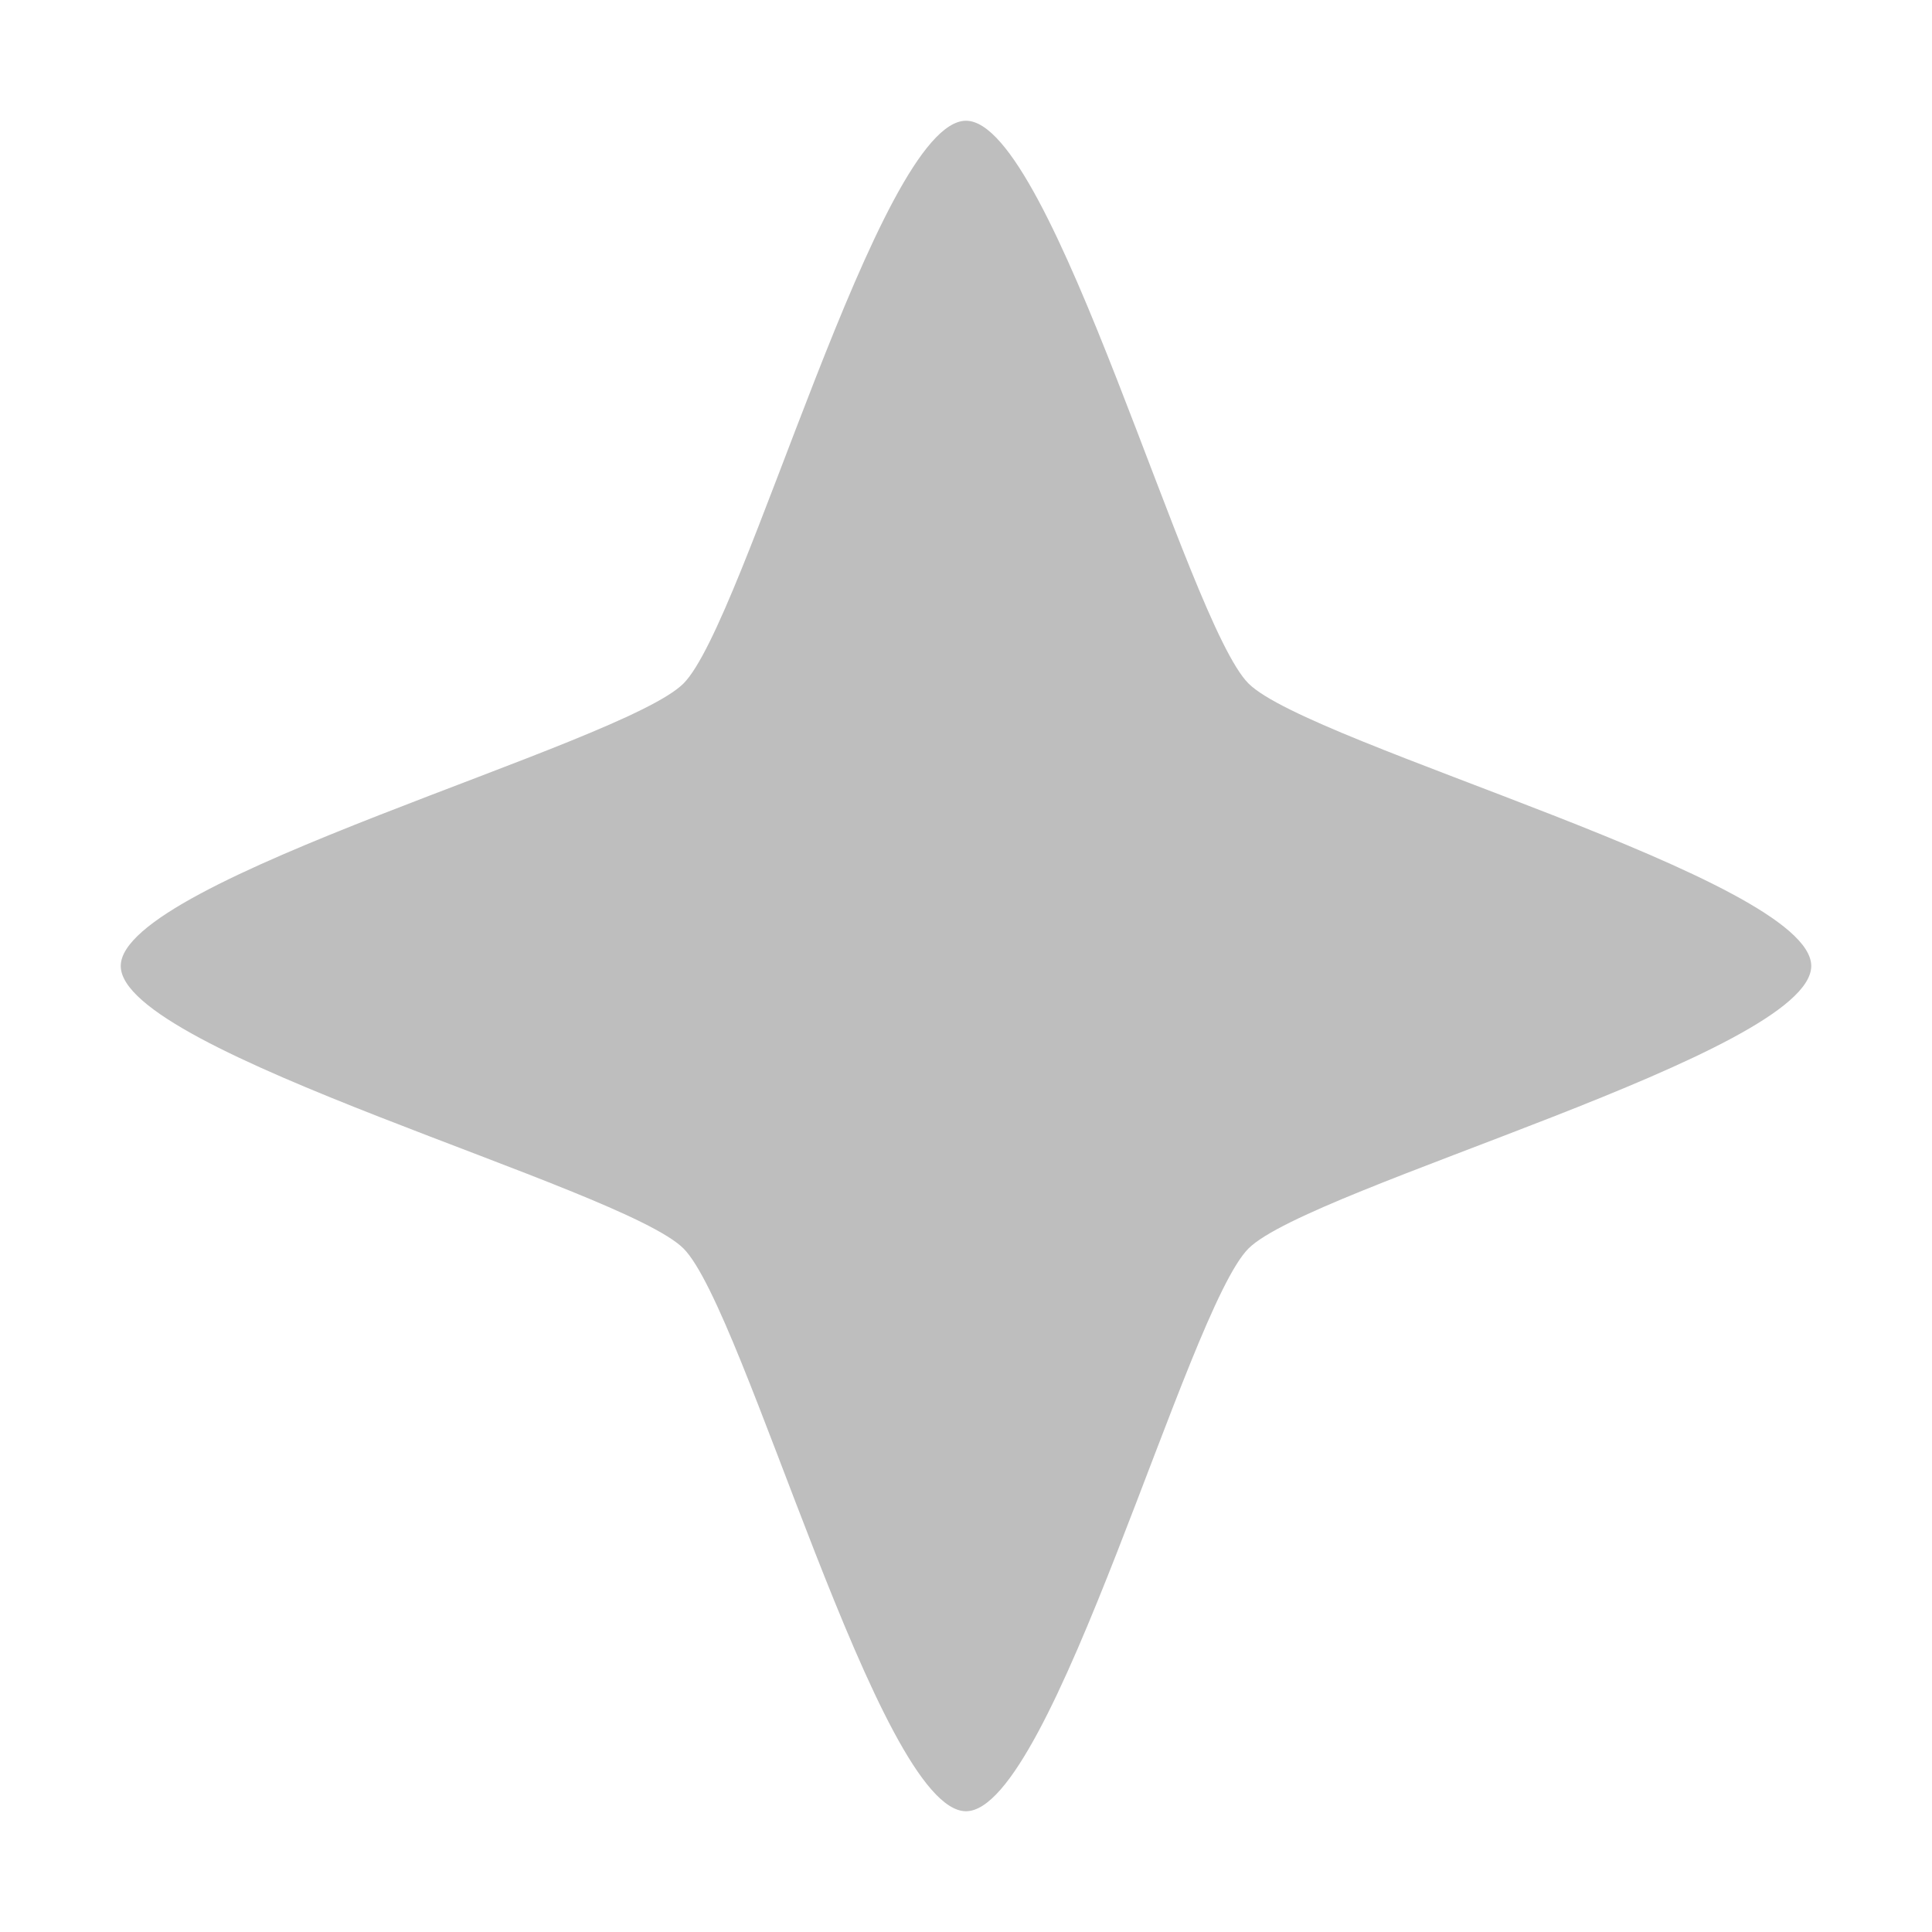
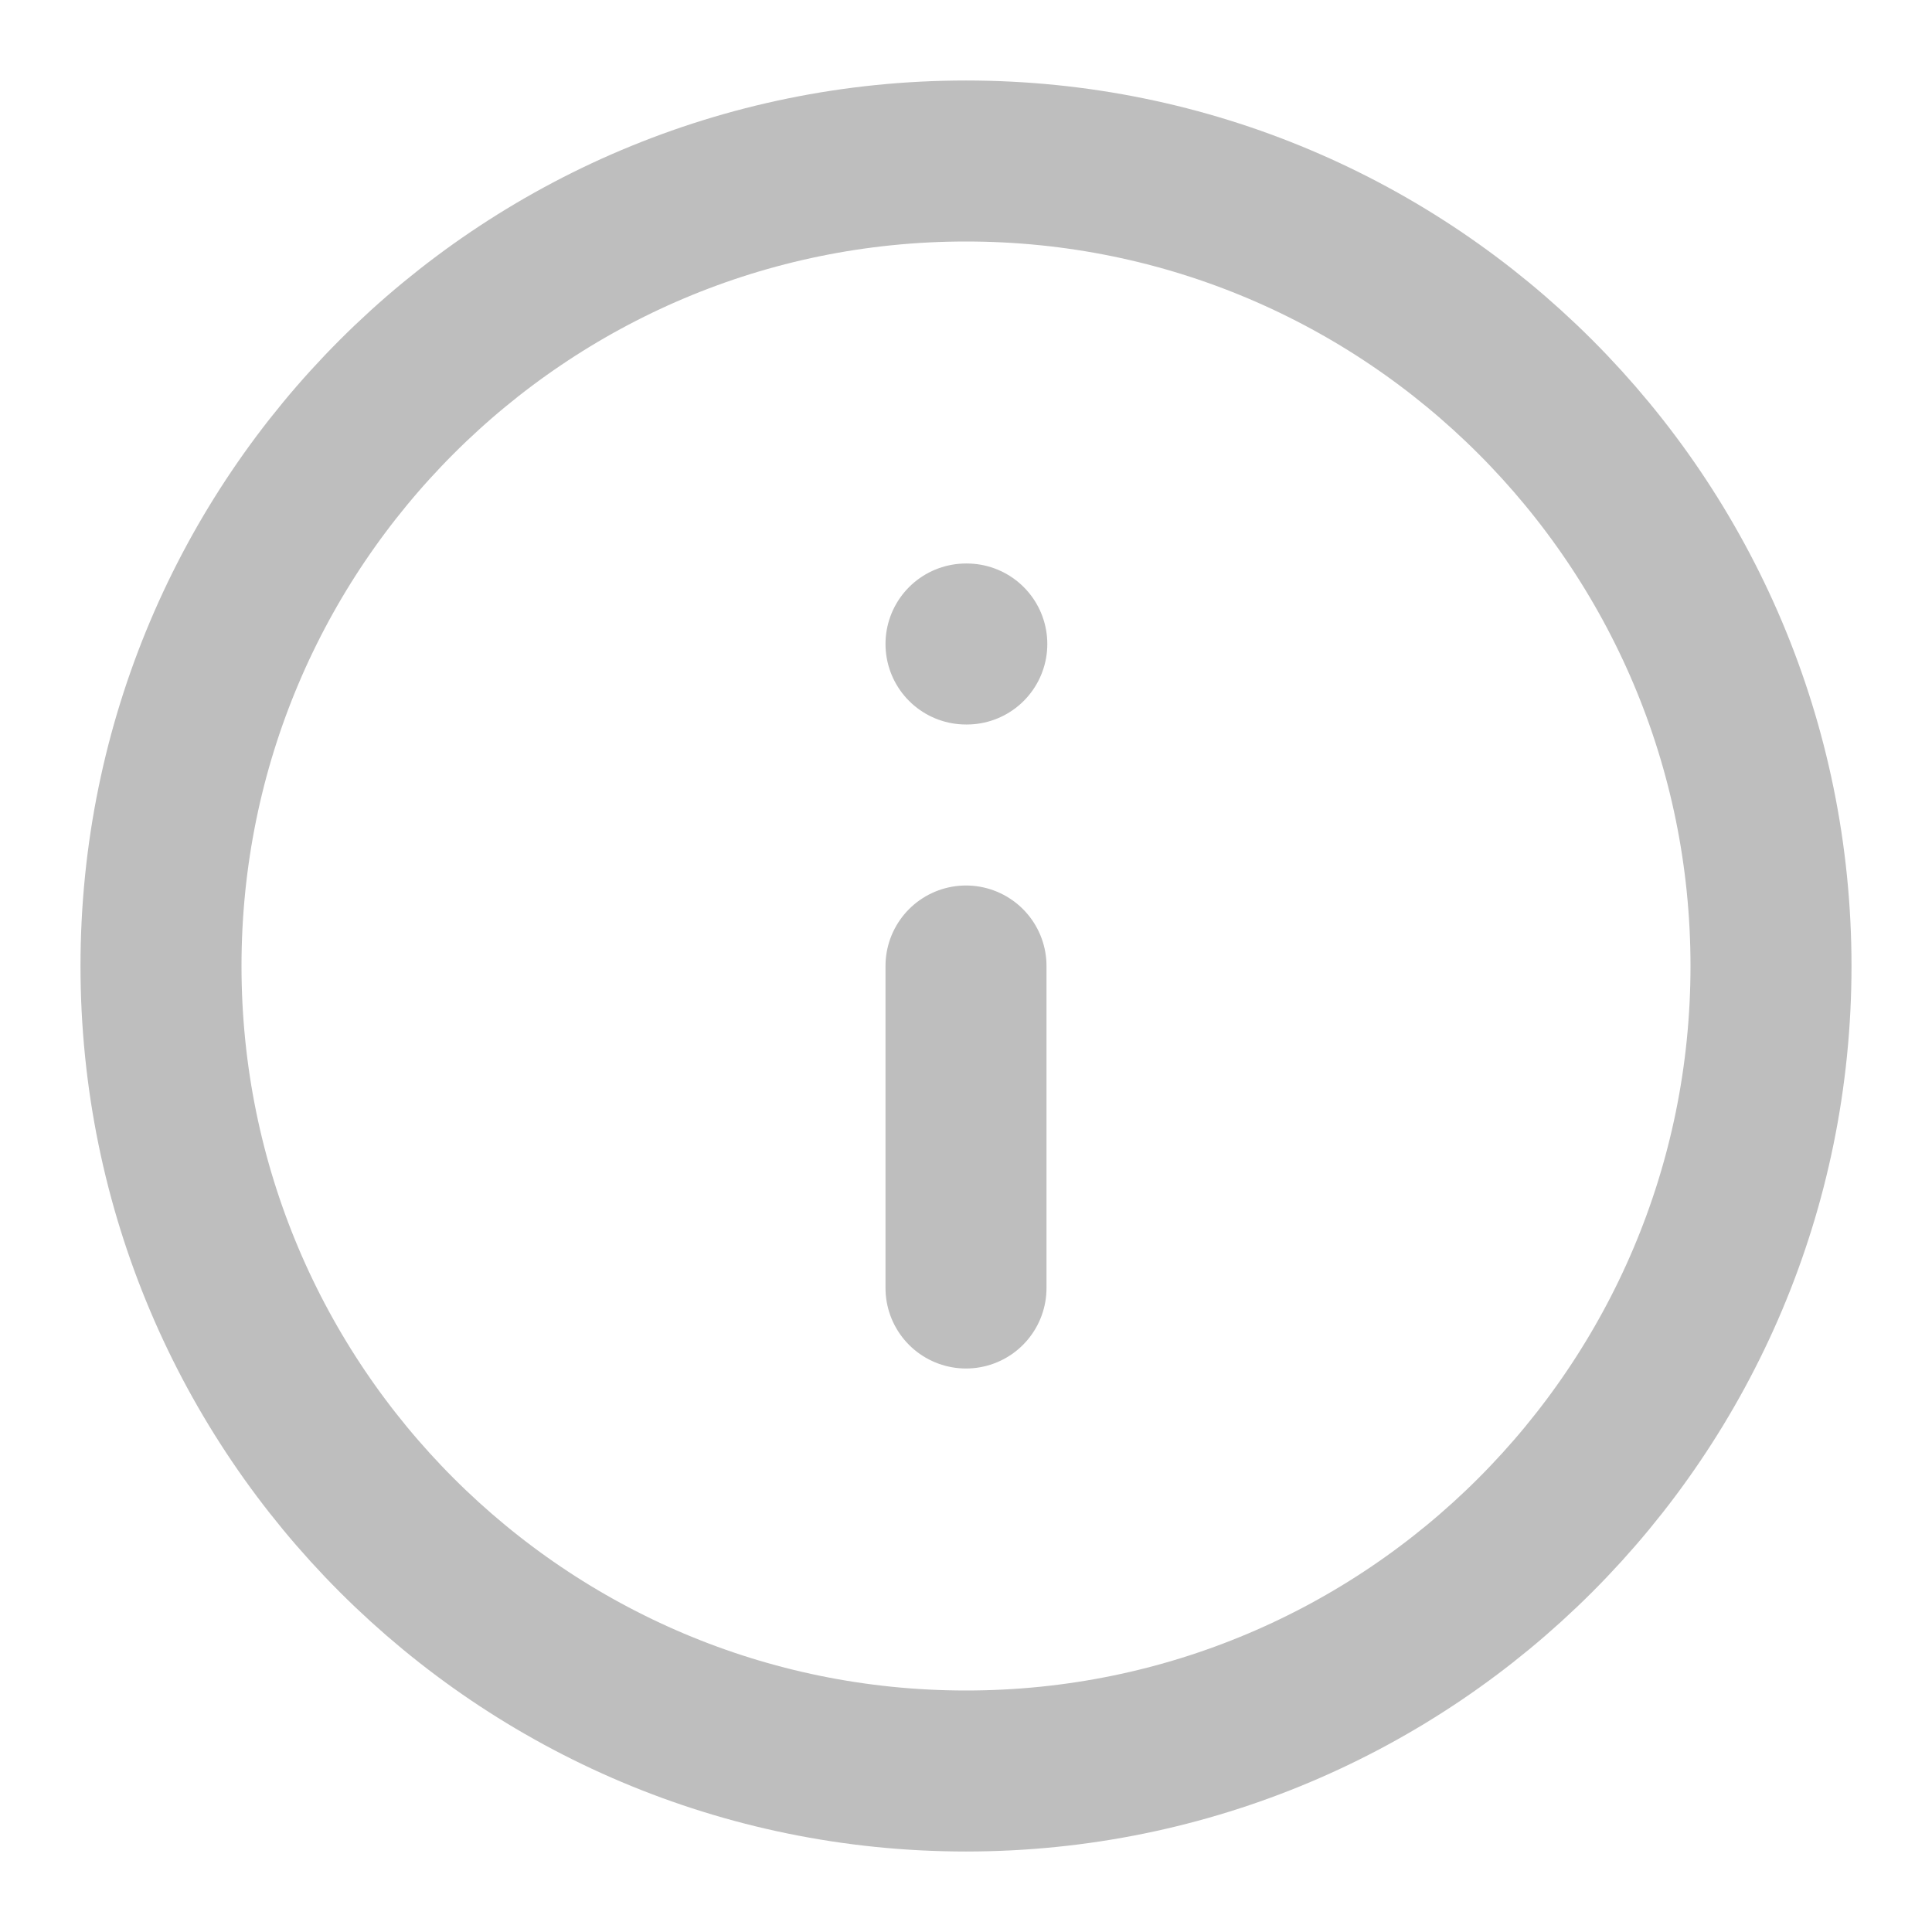
- <svg xmlns="http://www.w3.org/2000/svg" height="16" id="svg7384" version="1.1" width="16">
-   <defs id="defs7386" />
-   <g id="layer9" style="display:inline" transform="translate(-341.0002,-827)" />
-   <g id="layer10" style="display:inline" transform="translate(-341.0002,-827)" />
-   <g id="layer11" transform="translate(-341.0002,-827)" />
-   <g id="layer13" style="display:inline" transform="translate(-341.0002,-827)" />
-   <g id="layer14" transform="translate(-341.0002,-827)" />
-   <g id="layer15" style="display:inline" transform="translate(-341.0002,-827)" />
-   <g id="g71291" style="display:inline" transform="translate(-341.0002,-827)" />
-   <g id="g4953" style="display:inline" transform="translate(-341.0002,-827)" />
-   <g id="layer12" style="display:inline" transform="translate(-341.0002,-827)">
-     <path d="m 7.955,15.205 c -0.736,0 -1.873,-4.246 -2.393,-4.767 C 5.041,9.918 0.795,8.781 0.795,8.045 0.795,7.309 5.041,6.172 5.562,5.652 6.082,5.131 7.219,0.885 7.955,0.885 c 0.736,10e-9 1.873,4.246 2.393,4.767 0.52,0.52 4.767,1.657 4.767,2.393 0,0.736 -4.246,1.873 -4.767,2.393 -0.52,0.52 -1.657,4.767 -2.393,4.767 z" id="path67" style="color:#000000;fill:#bebebe;fill-opacity:1;fill-rule:nonzero;stroke:none;stroke-width:2.034;marker:none;visibility:visible;display:inline;overflow:visible;enable-background:accumulate" transform="matrix(0.9776534,0,0,0.9776534,341.223,827.1347)" />
-   </g>
+ <svg xmlns="http://www.w3.org/2000/svg" width="24" height="24" viewBox="0 0 24 24" fill="none" stroke="#bebebe" stroke-width="2" stroke-linecap="round" stroke-linejoin="round" class="feather feather-info">
+   <circle cx="12" cy="12" r="10" />
+   <line x1="12" y1="16" x2="12" y2="12" />
+   <line x1="12" y1="8" x2="12.01" y2="8" />
</svg>
